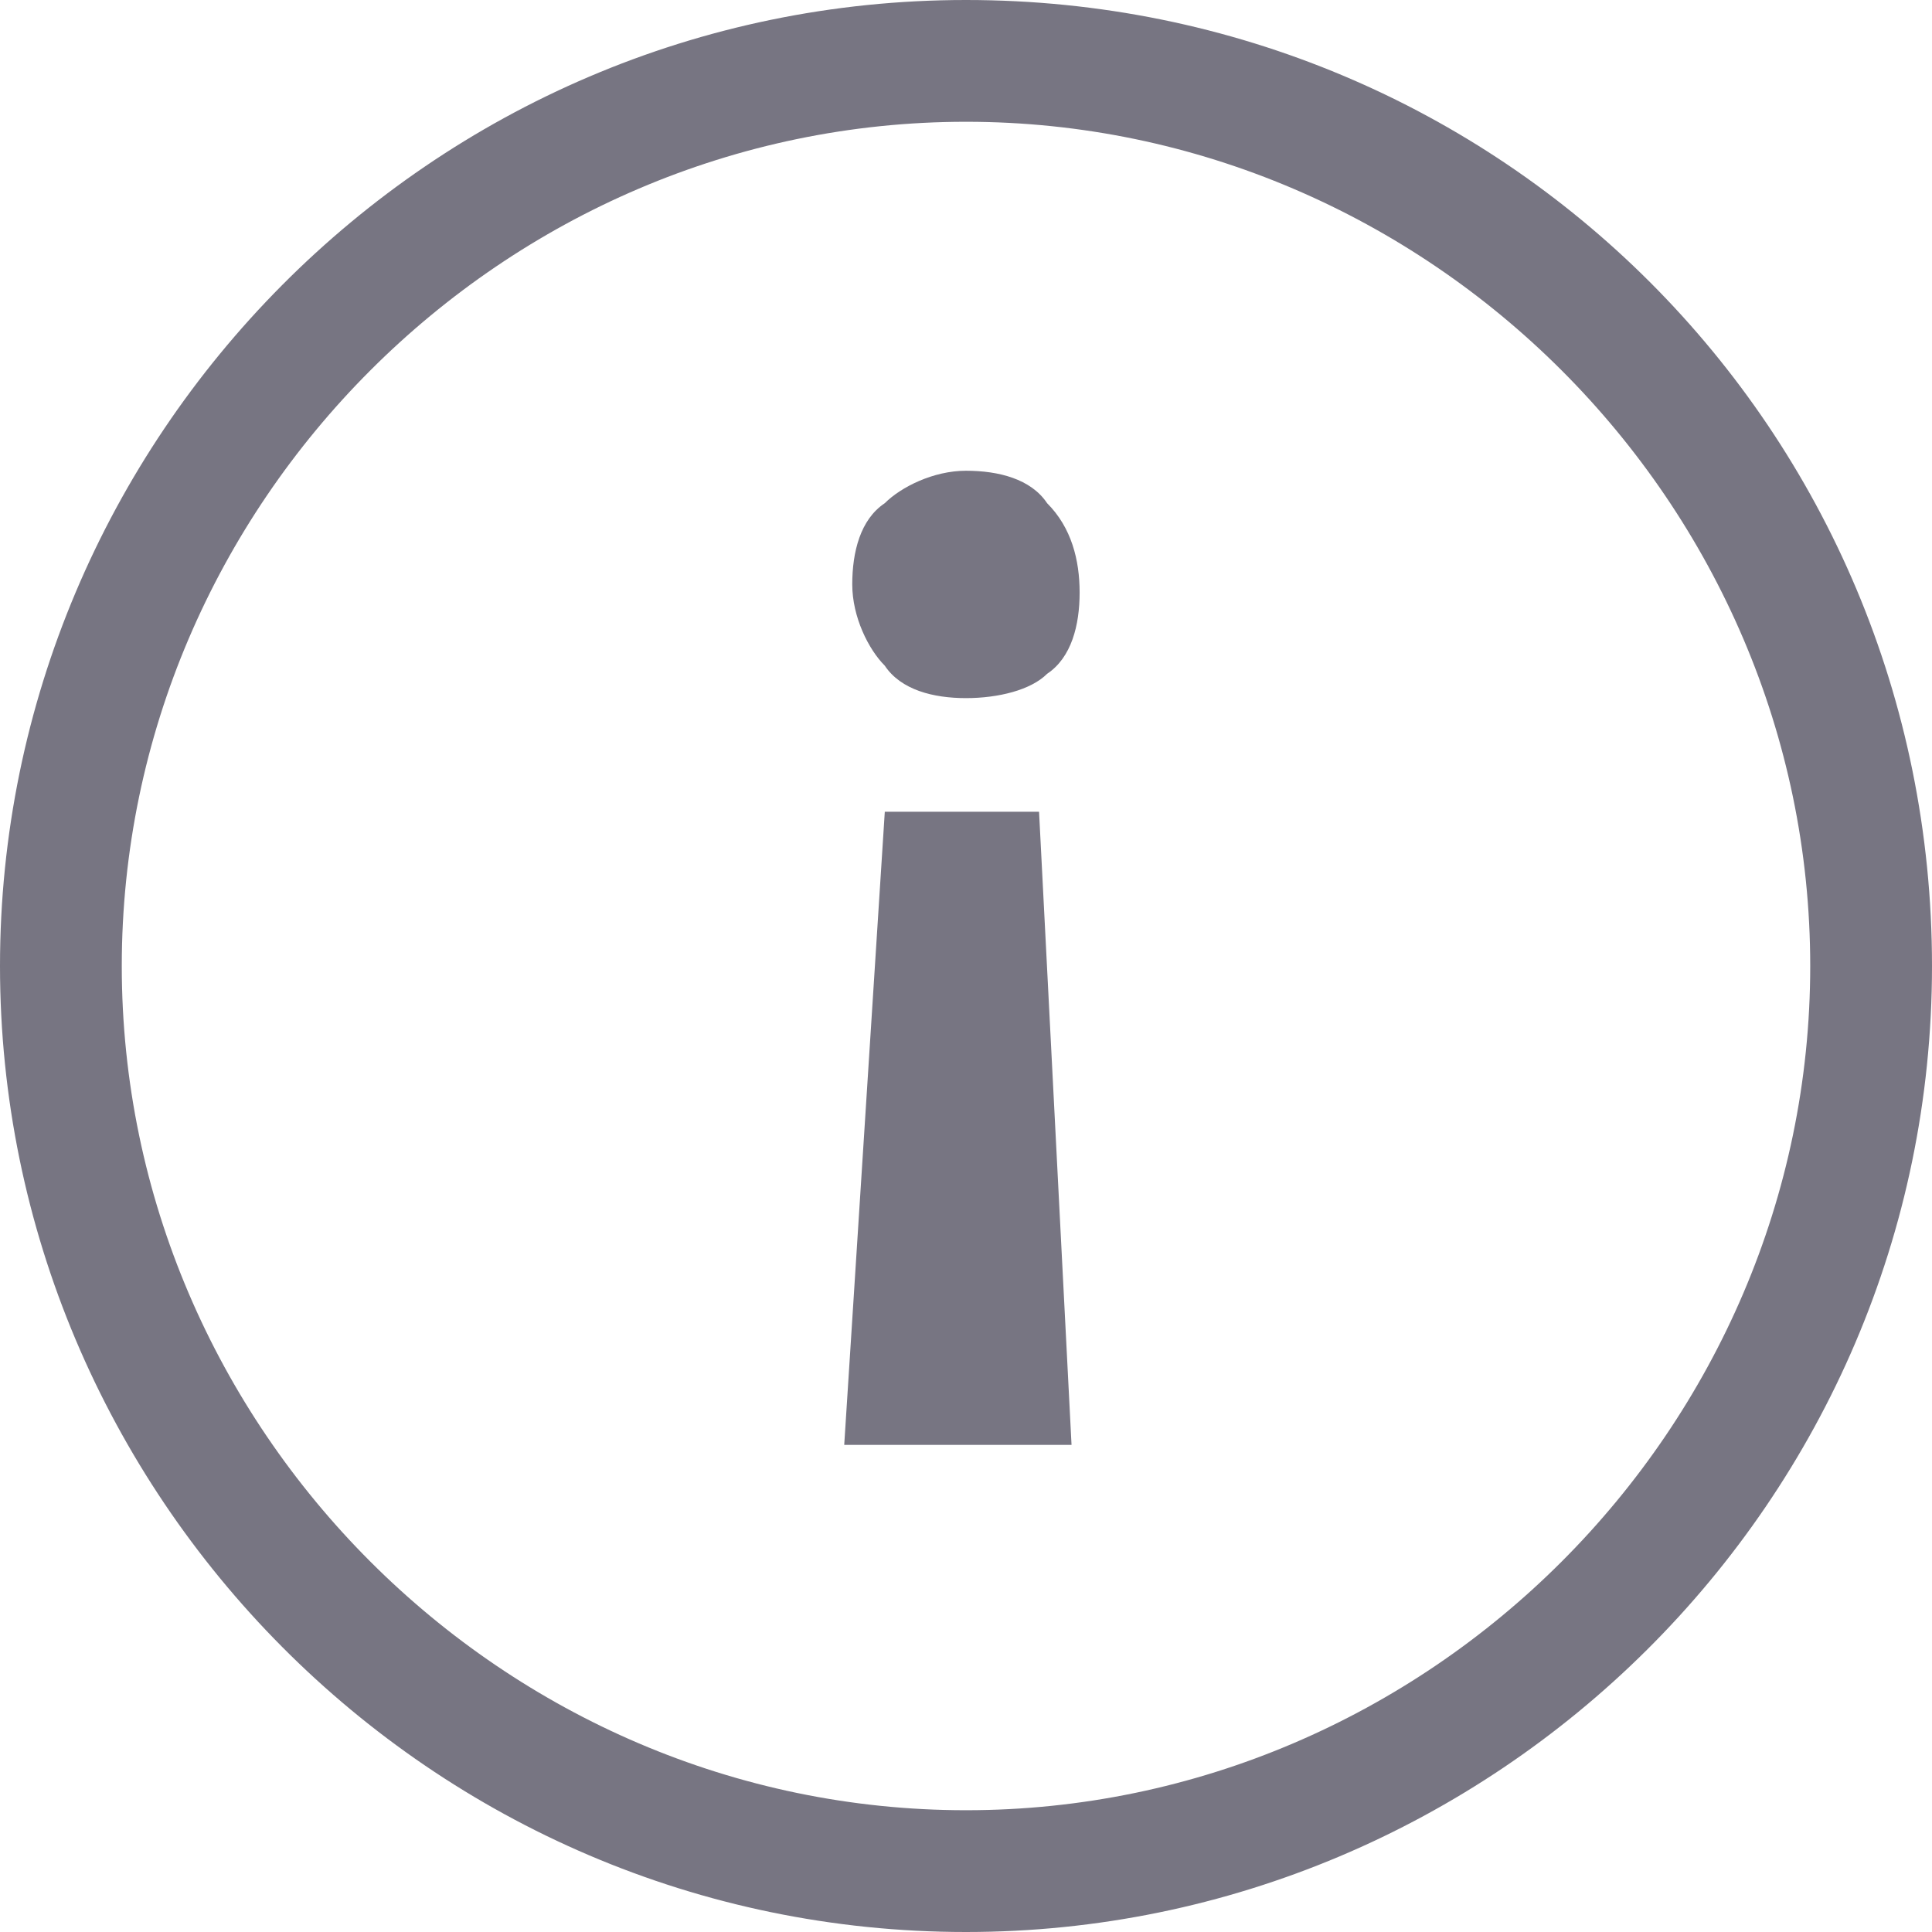
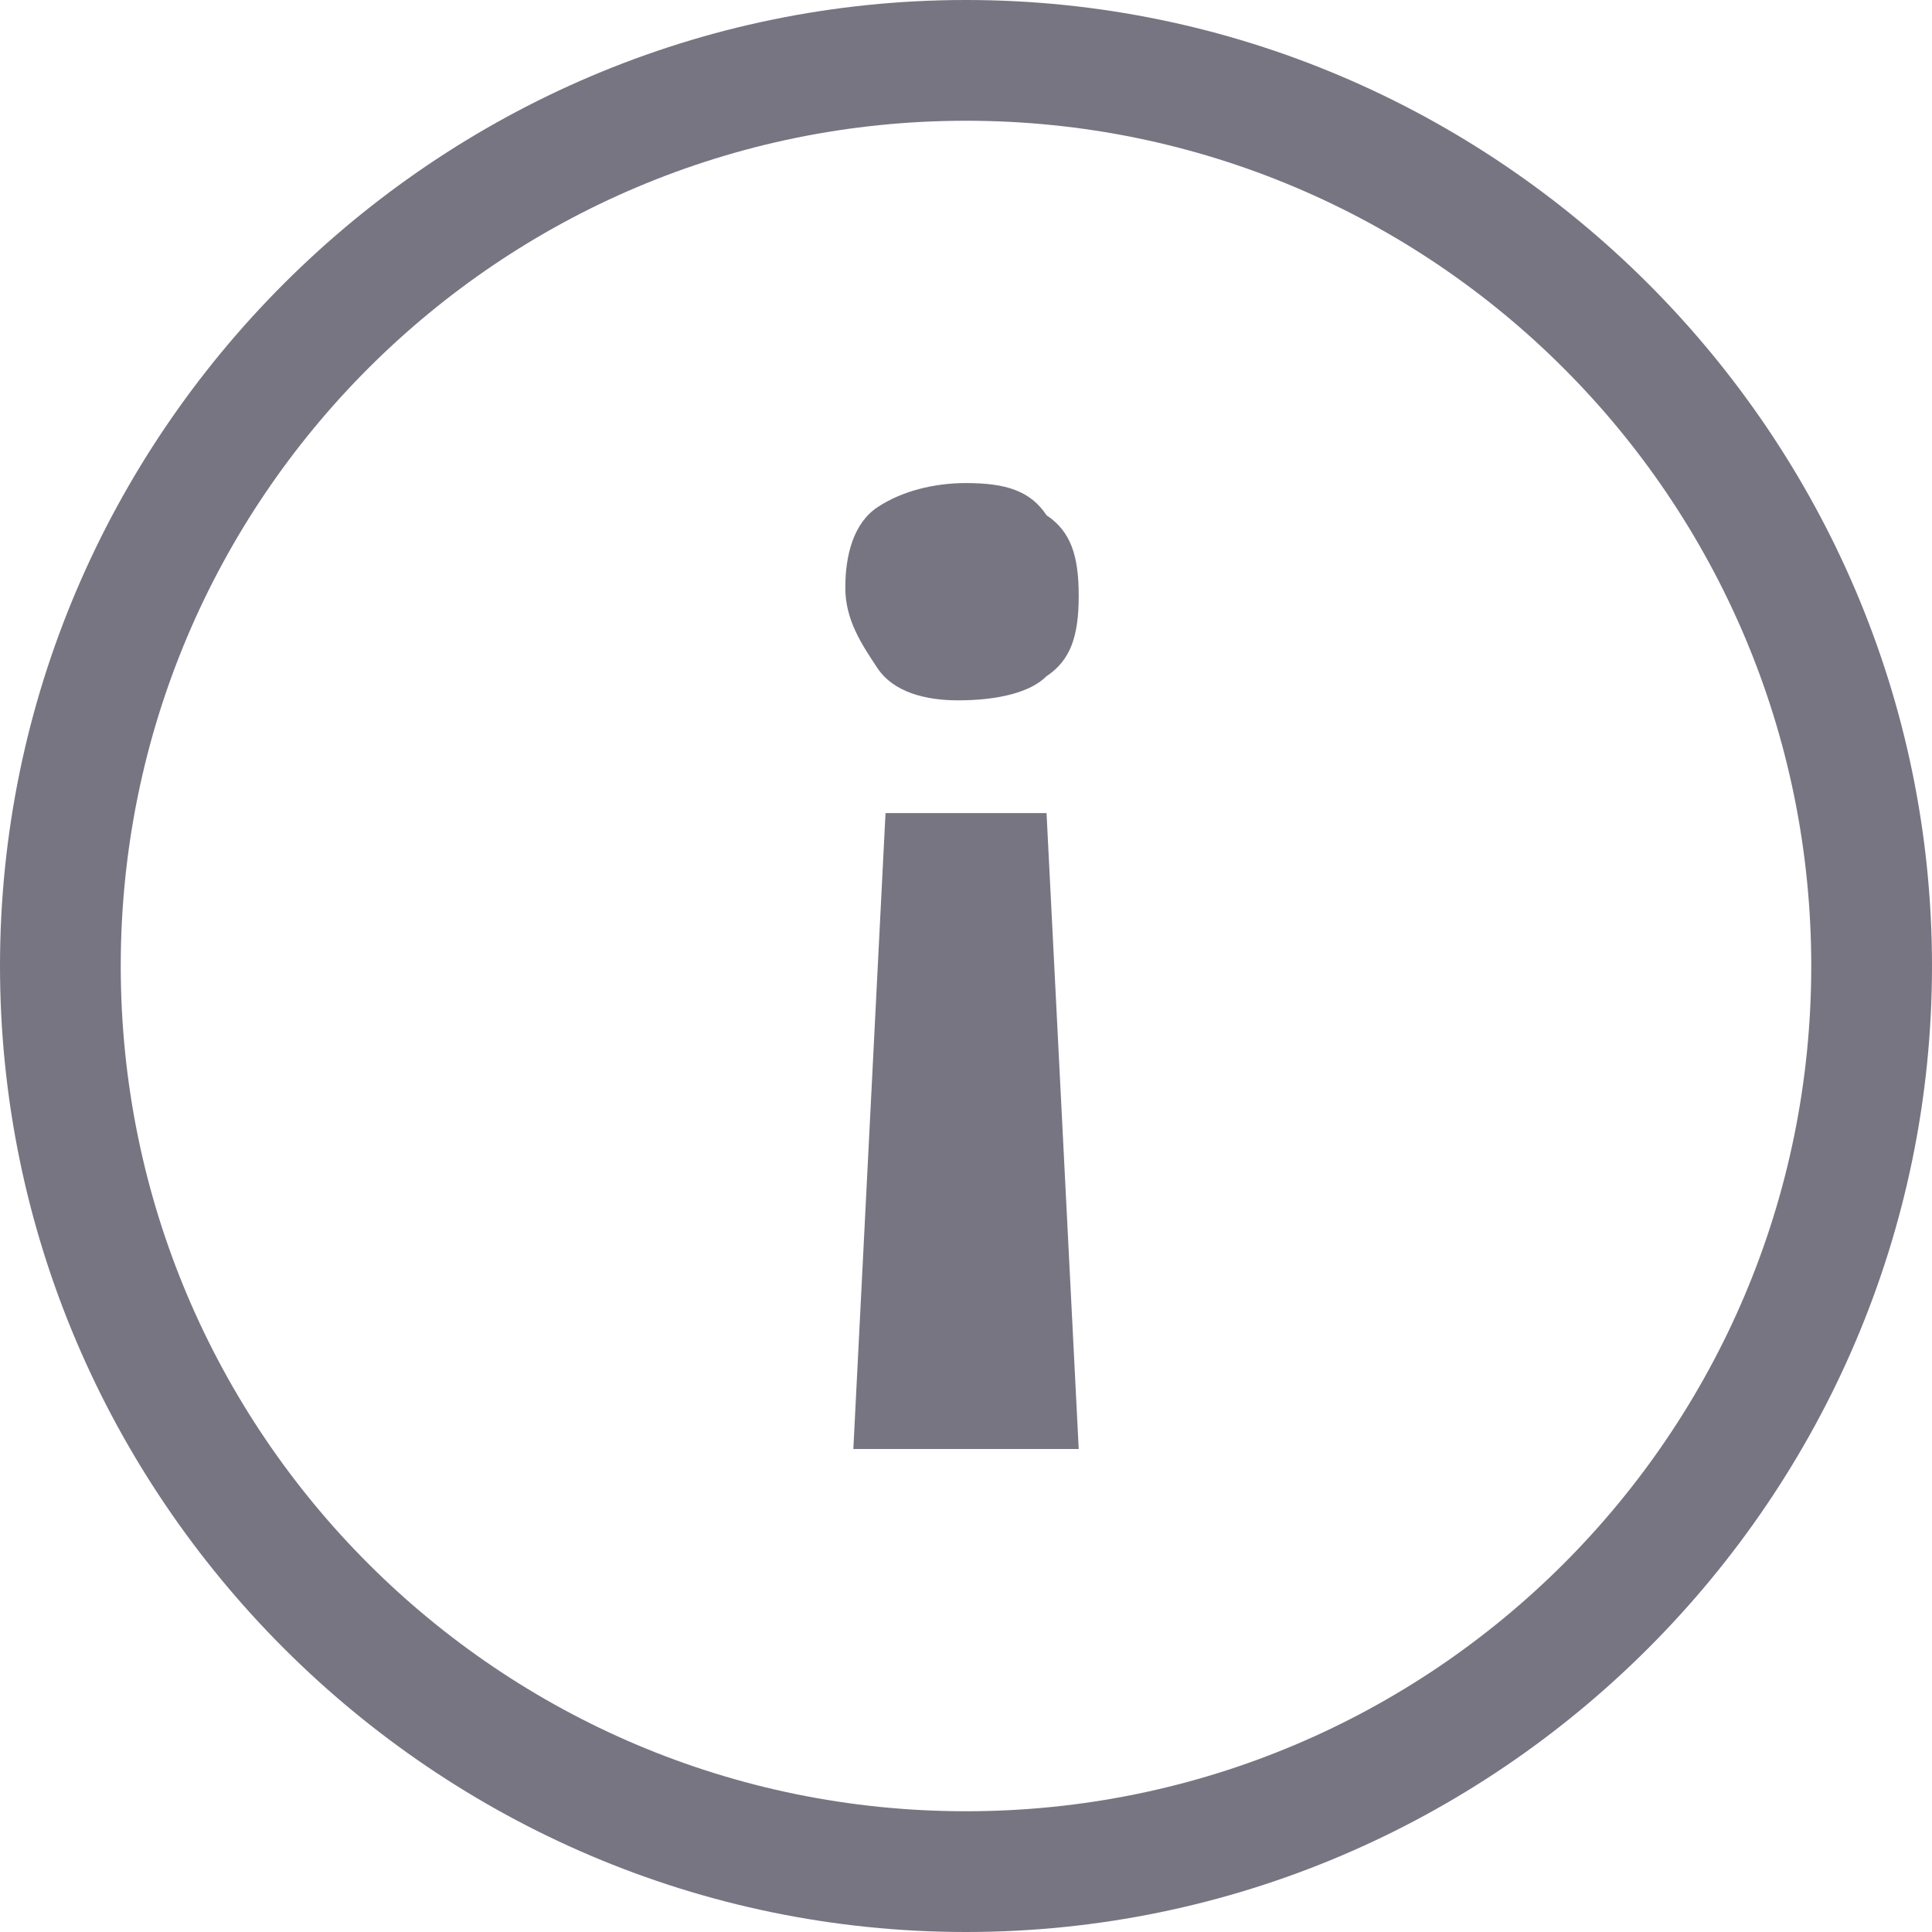
<svg xmlns="http://www.w3.org/2000/svg" version="1.1" width="32" height="32" viewBox="0 0 32 32">
-   <path fill="#777582" d="M16 32c-8.874 0-16-7.261-16-16s7.126-16 16-16 16 7.126 16 16-7.261 16-16 16zM16 2.017c-7.664 0-13.983 6.319-13.983 13.983s6.319 13.983 13.983 13.983 13.983-6.319 13.983-13.983-6.319-13.983-13.983-13.983z" />
-   <path fill="#777582" d="M17.882 9.815c0 0.538-0.134 1.076-0.538 1.345-0.269 0.269-0.807 0.403-1.345 0.403s-1.076-0.134-1.345-0.538c-0.269-0.269-0.538-0.807-0.538-1.345s0.134-1.076 0.538-1.345c0.269-0.269 0.807-0.538 1.345-0.538s1.076 0.134 1.345 0.538c0.403 0.403 0.538 0.941 0.538 1.479zM14.655 13.445h2.555l0.538 10.487h-3.765l0.672-10.487z" />
+   <path fill="#777582" d="M16 32c-8.8 0-16-7.2-16-16s7.2-16 16-16 16 7.2 16 16c0 8.8-7.2 16-16 16zM16 2c-7.733 0-14 6.267-14 14s6.267 14 14 14 14-6.267 14-14c0-7.733-6.267-14-14-14z" />
+   <path fill="#777582" d="M17.867 9.867c0 0.667-0.133 1.067-0.533 1.333-0.267 0.267-0.8 0.4-1.467 0.4-0.533 0-1.067-0.133-1.333-0.533s-0.533-0.8-0.533-1.333c0-0.533 0.133-1.067 0.533-1.333s0.933-0.4 1.467-0.4c0.667 0 1.067 0.133 1.333 0.533 0.4 0.267 0.533 0.667 0.533 1.333zM14.667 13.467h2.667l0.533 10.533h-3.733l0.533-10.533z" />
</svg>
